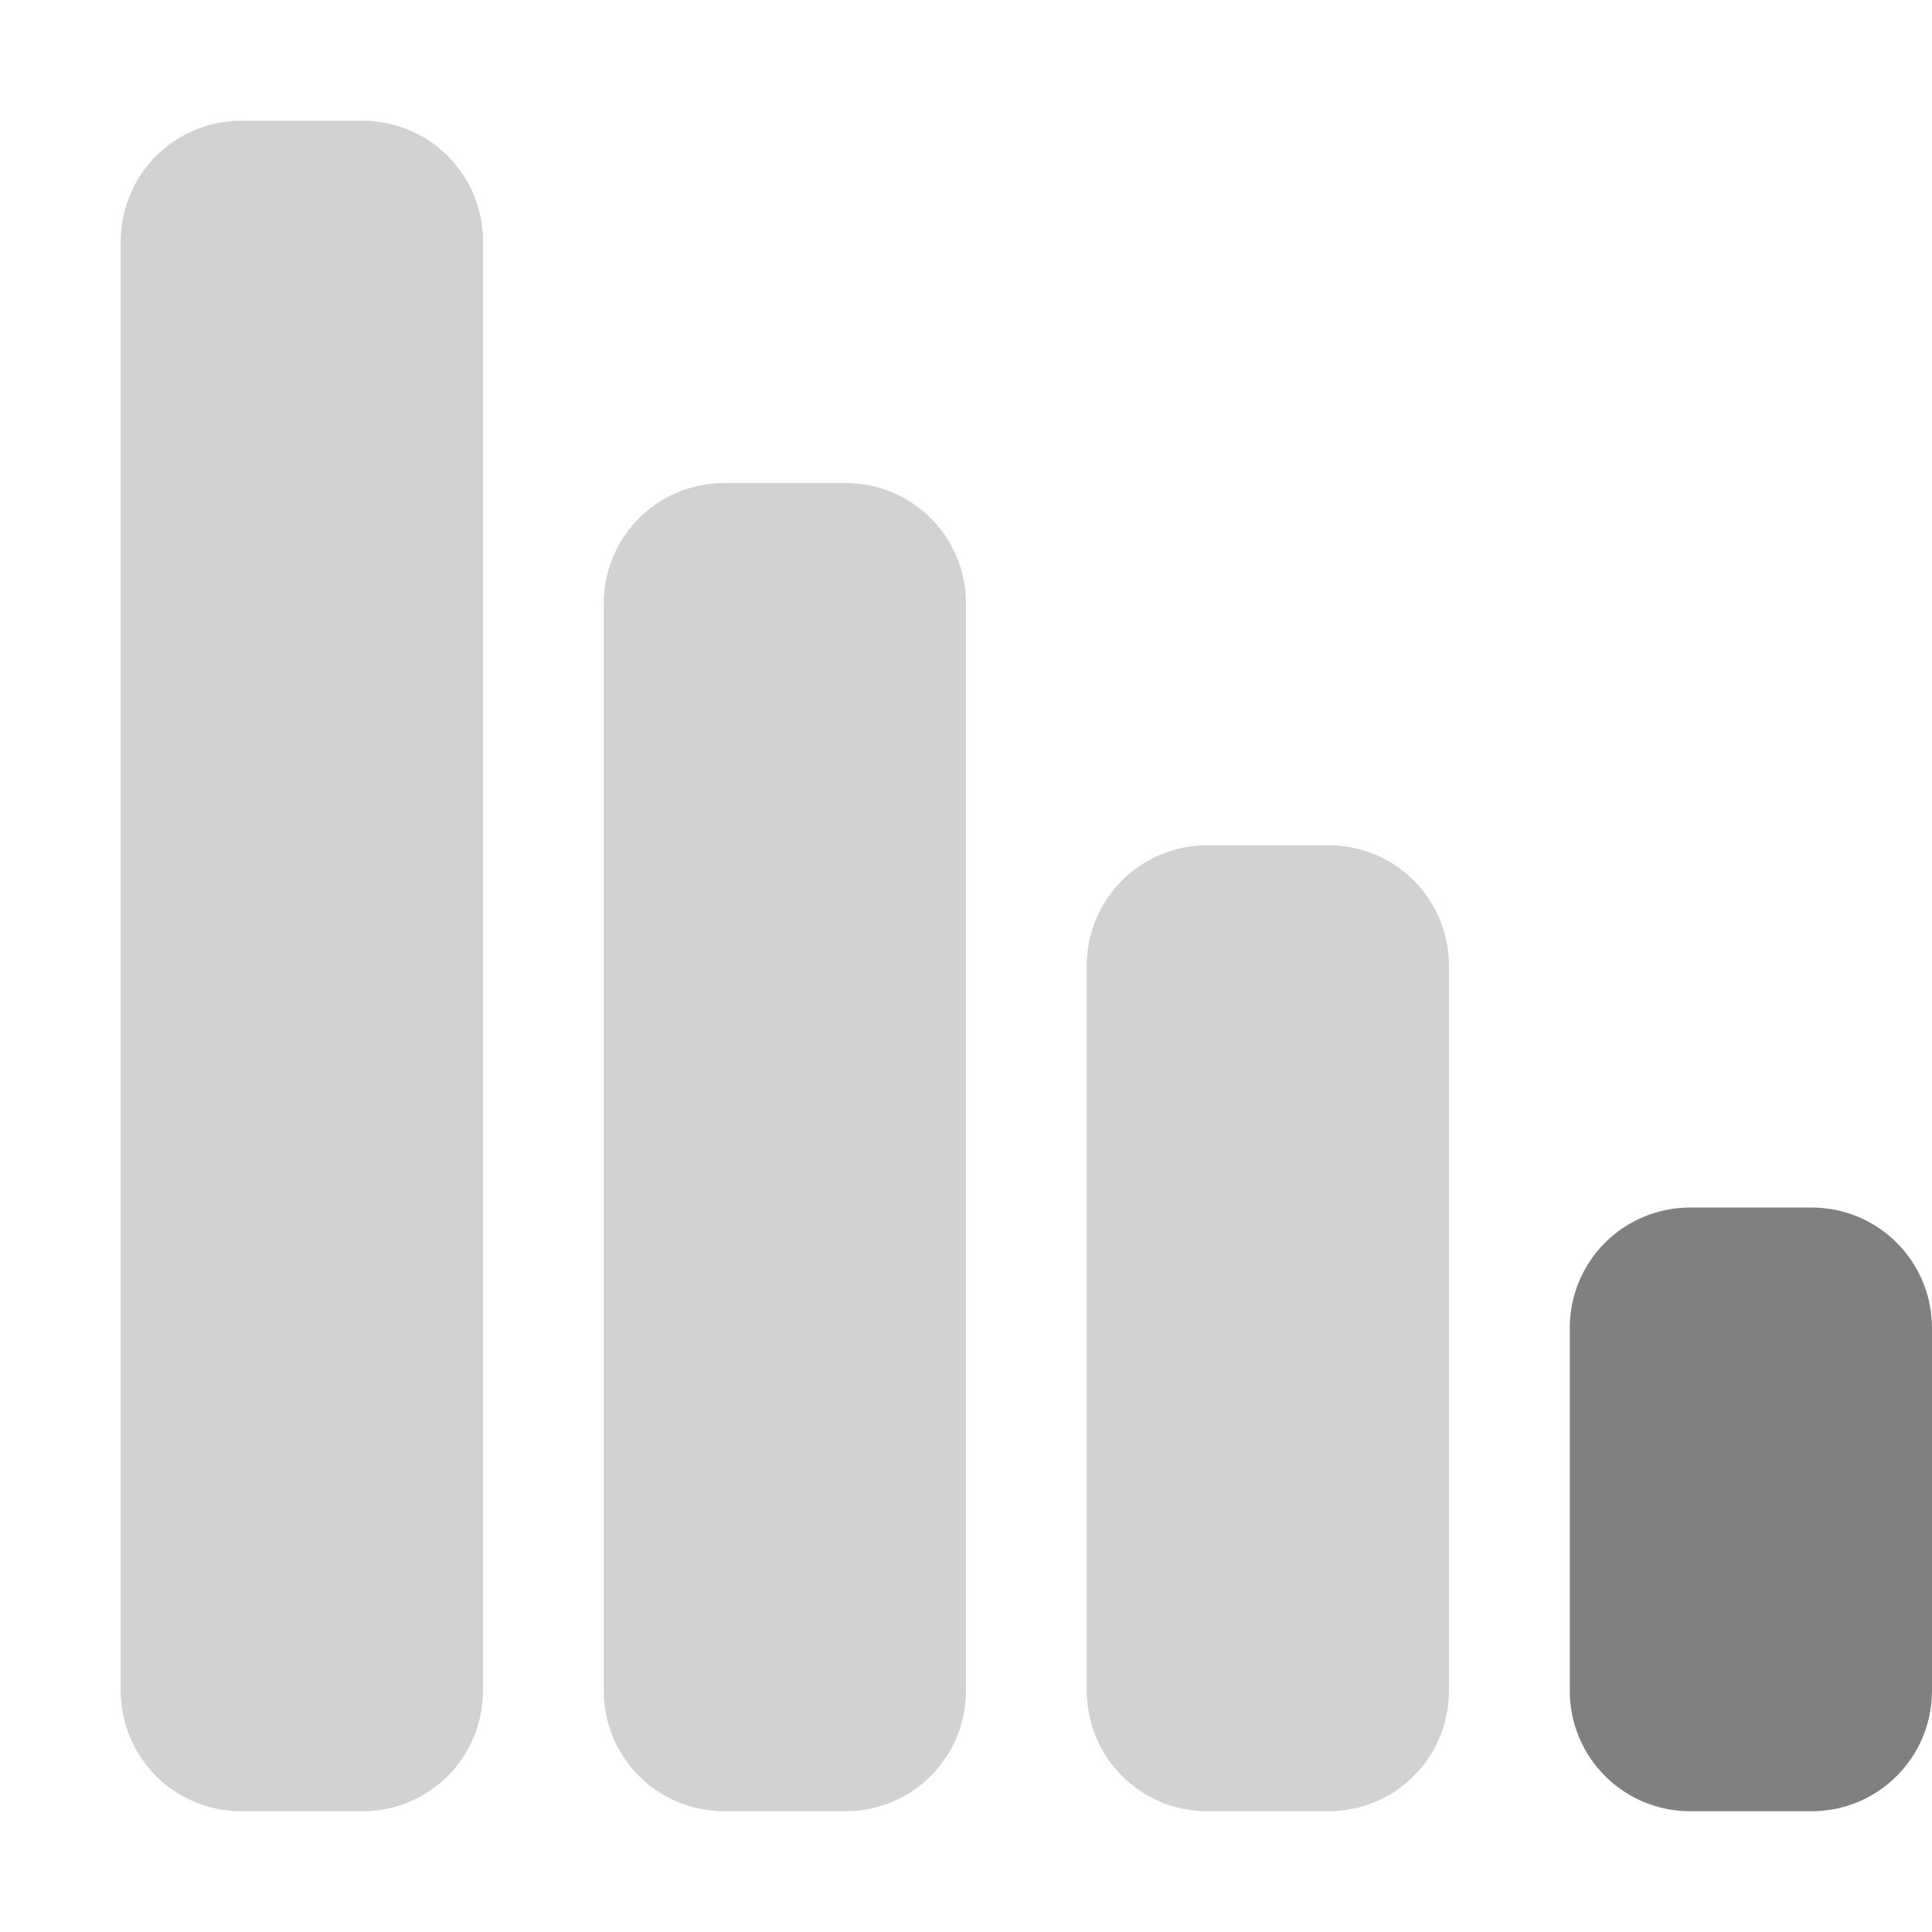
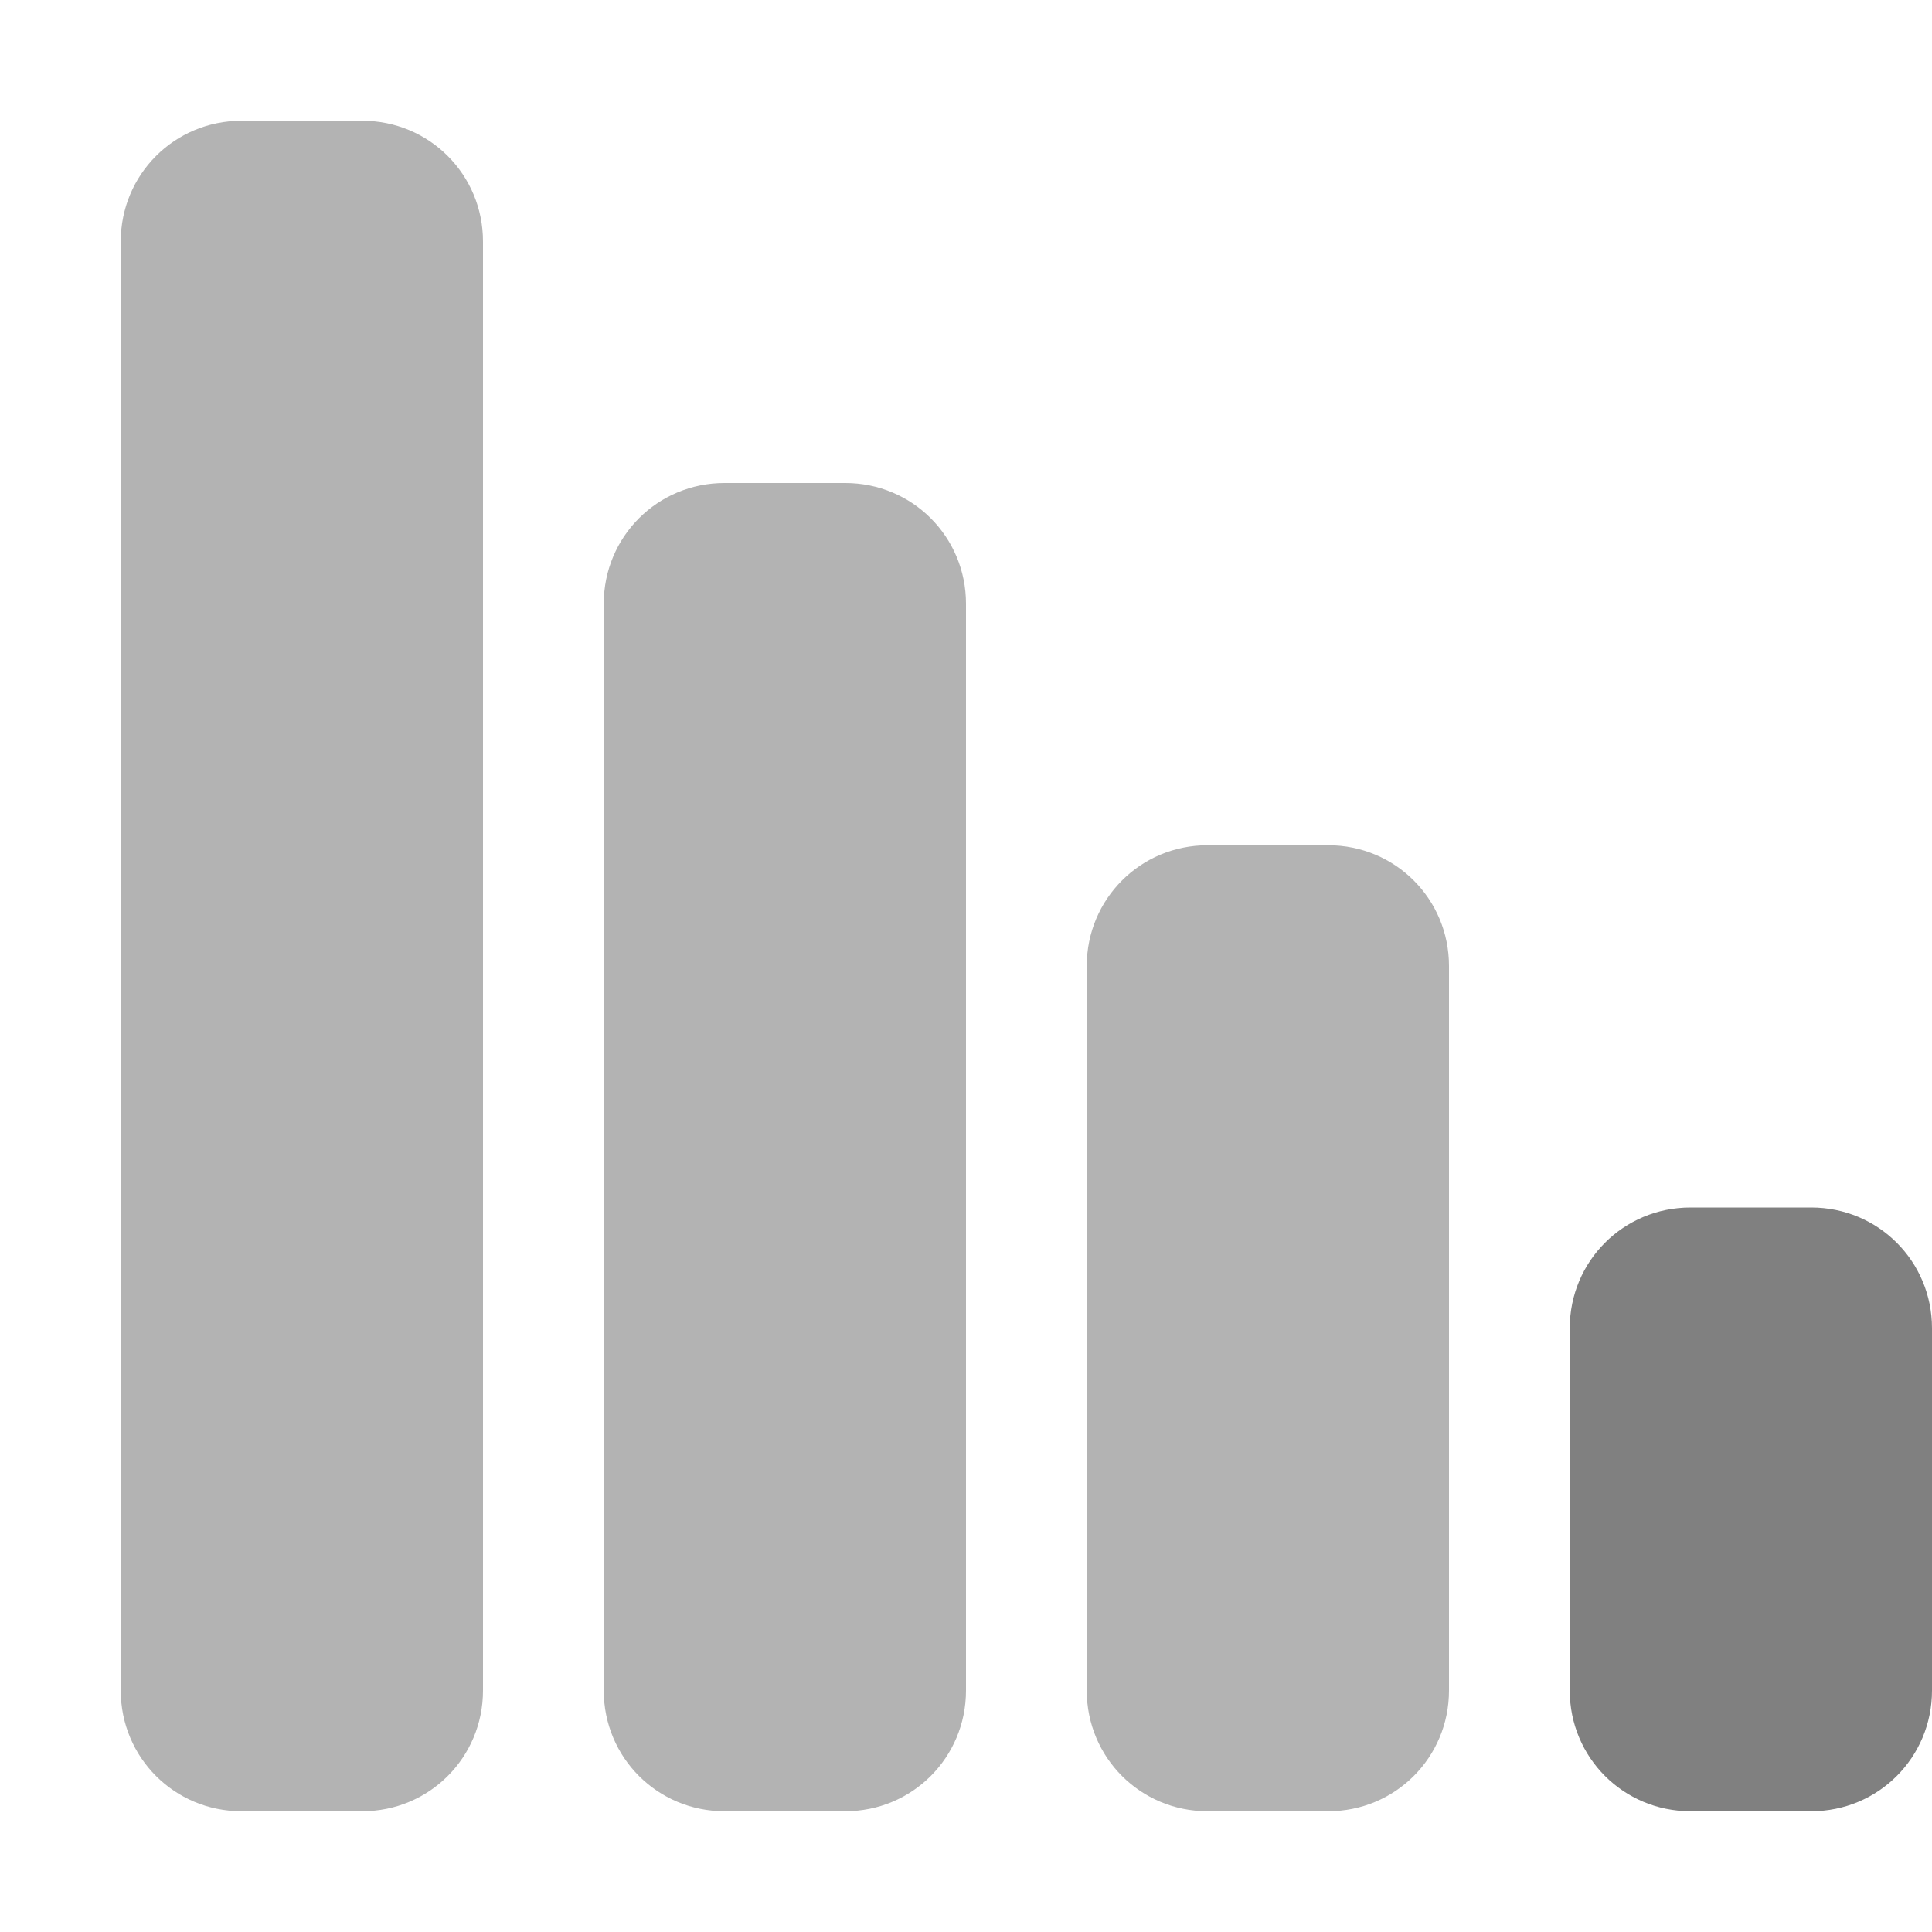
<svg xmlns="http://www.w3.org/2000/svg" height="16px" viewBox="0 0 16 16" width="16px">
  <g fill="#808080">
    <path d="m 15 10 c 0.555 0 1 0.445 1 1 v 3 c 0 0.555 -0.445 1 -1 1 h -1 c -0.555 0 -1 -0.445 -1 -1 v -3 c 0 -0.555 0.445 -1 1 -1 z m 0 0" />
-     <path d="m 3 1 c 0.555 0 1 0.445 1 1 v 12 c 0 0.555 -0.445 1 -1 1 h -1 c -0.555 0 -1 -0.445 -1 -1 v -12 c 0 -0.555 0.445 -1 1 -1 z m 4 3 c 0.555 0 1 0.445 1 1 v 9 c 0 0.555 -0.445 1 -1 1 h -1 c -0.555 0 -1 -0.445 -1 -1 v -9 c 0 -0.555 0.445 -1 1 -1 z m 4 3 c 0.555 0 1 0.445 1 1 v 6 c 0 0.555 -0.445 1 -1 1 h -1 c -0.555 0 -1 -0.445 -1 -1 v -6 c 0 -0.555 0.445 -1 1 -1 z m 0 0" fill-opacity="0.349" />
+     <path d="m 3 1 c 0.555 0 1 0.445 1 1 v 12 c 0 0.555 -0.445 1 -1 1 h -1 c -0.555 0 -1 -0.445 -1 -1 v -12 c 0 -0.555 0.445 -1 1 -1 z m 4 3 c 0.555 0 1 0.445 1 1 v 9 c 0 0.555 -0.445 1 -1 1 h -1 c -0.555 0 -1 -0.445 -1 -1 v -9 c 0 -0.555 0.445 -1 1 -1 z m 4 3 c 0.555 0 1 0.445 1 1 v 6 c 0 0.555 -0.445 1 -1 1 h -1 c -0.555 0 -1 -0.445 -1 -1 v -6 c 0 -0.555 0.445 -1 1 -1 z m 0 0" fill-opacity="0.6" />
  </g>
</svg>
